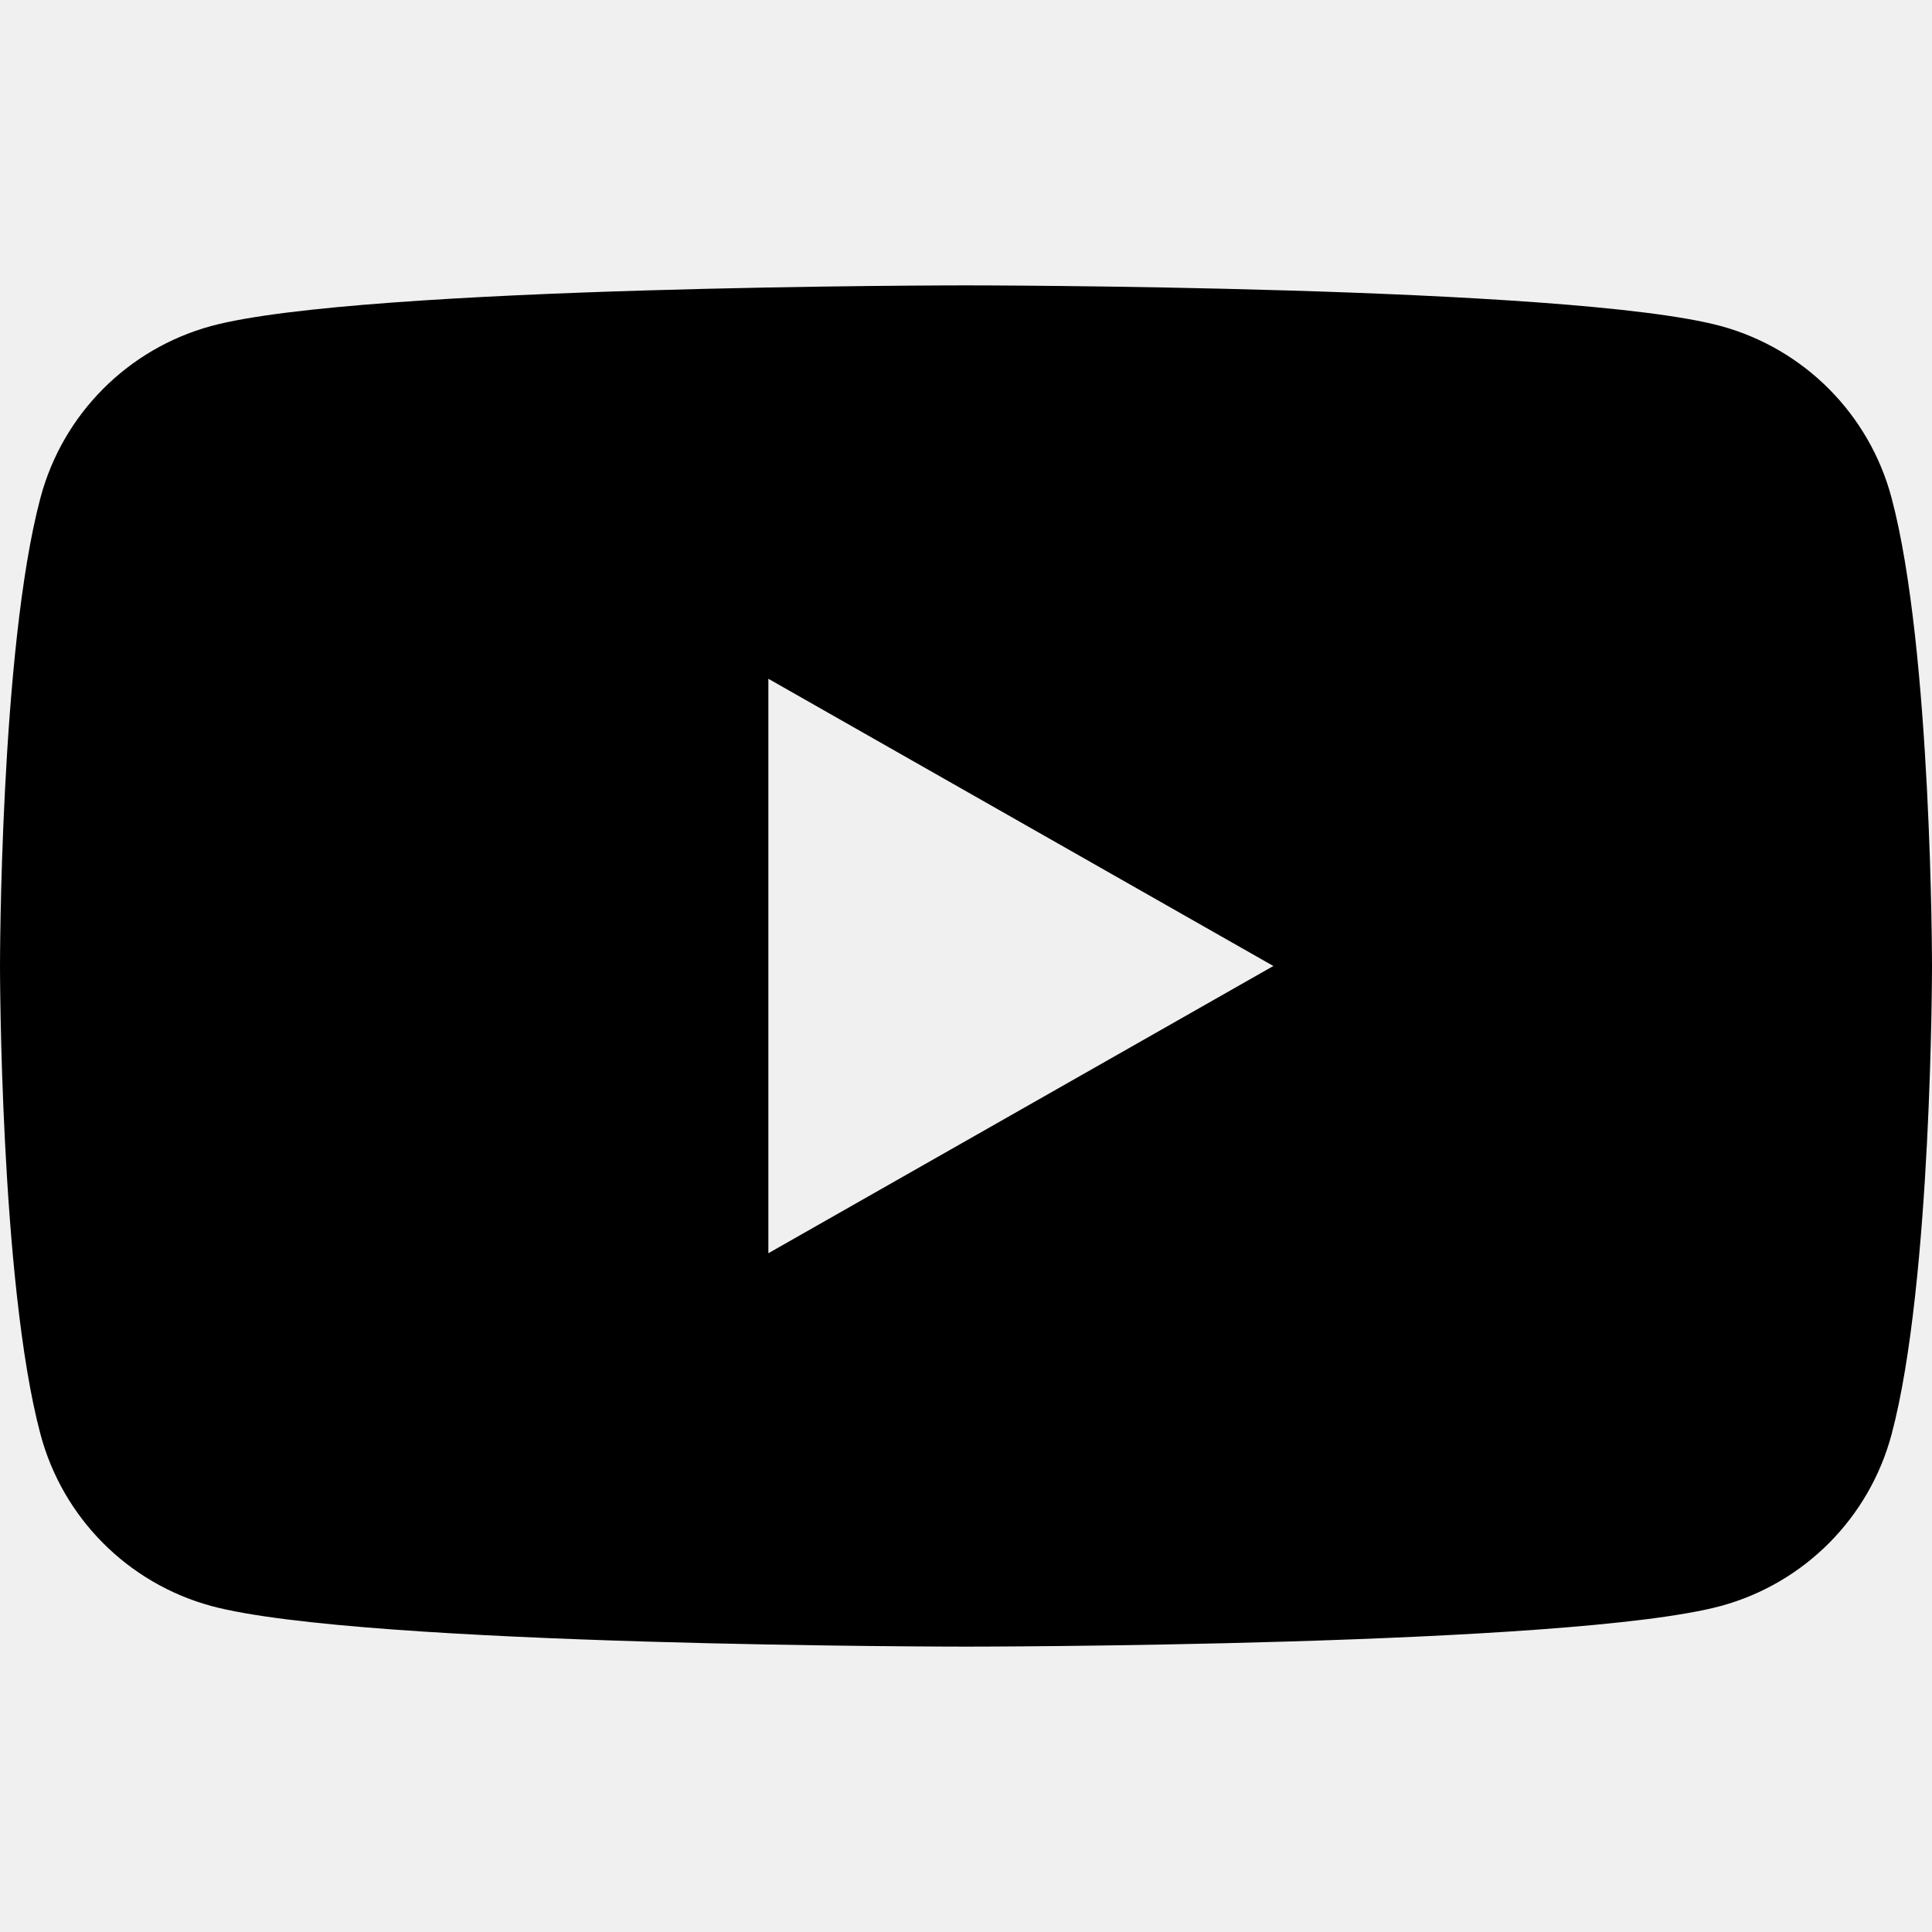
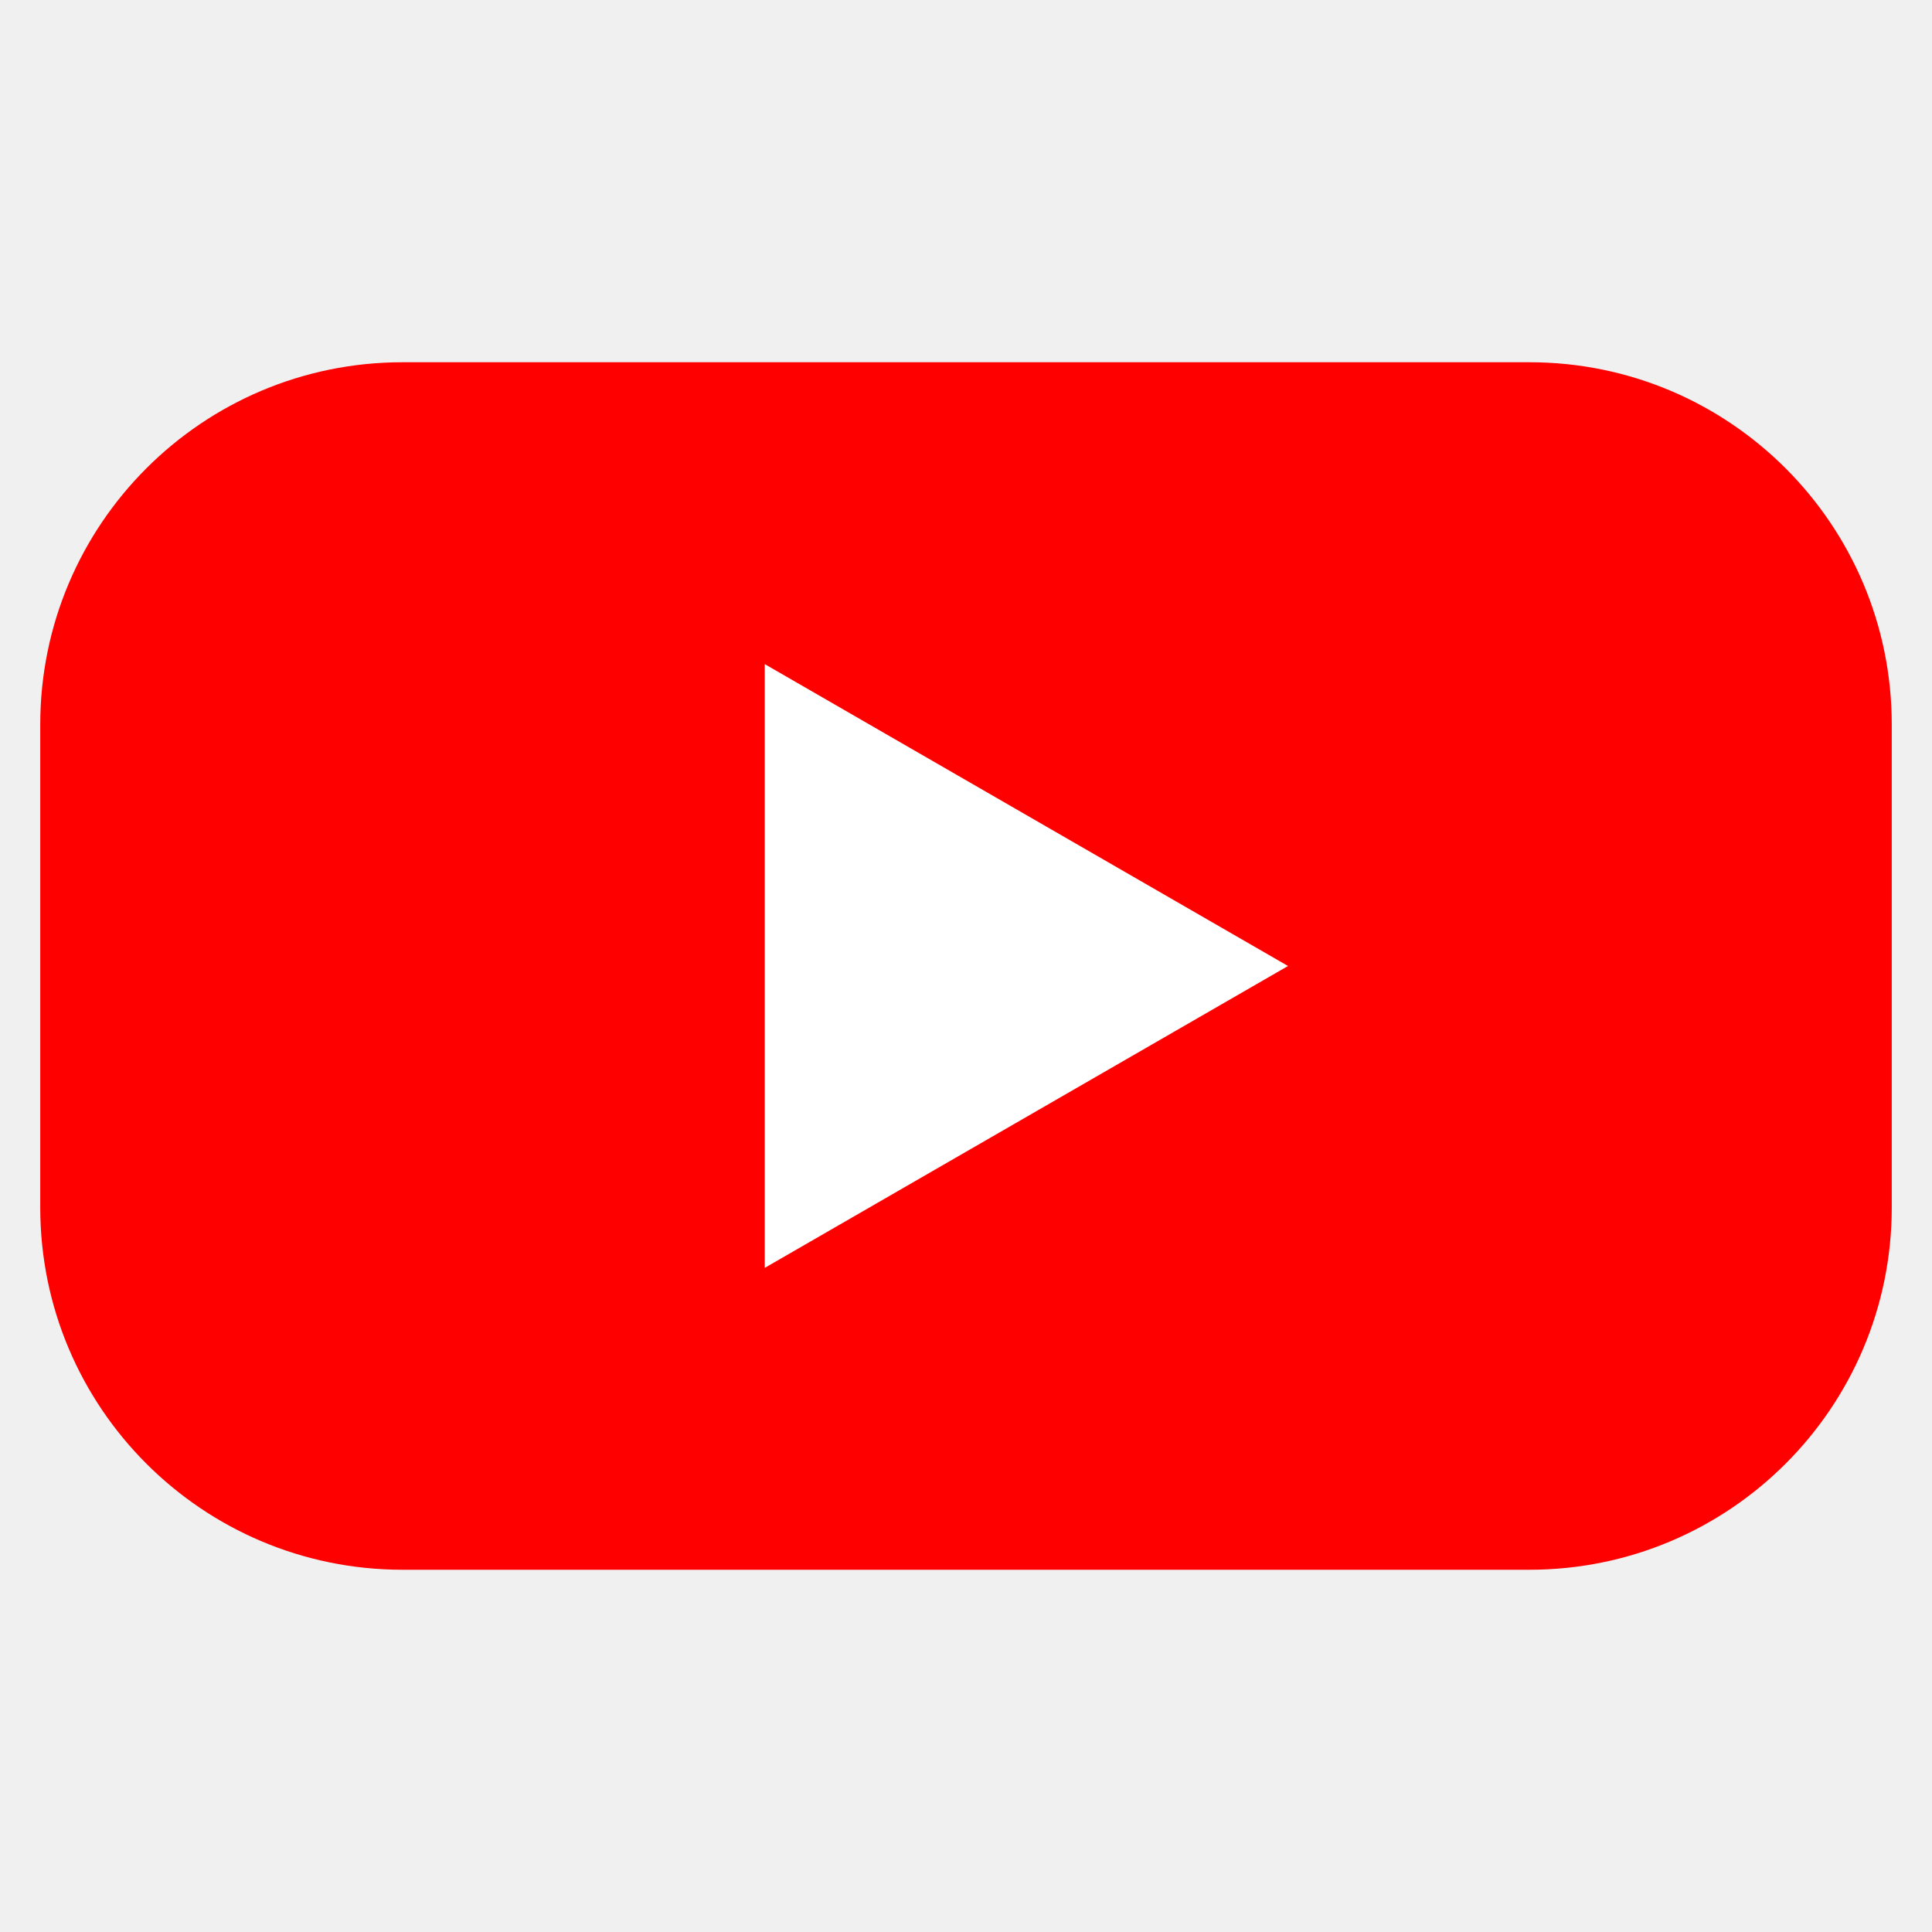
- <svg xmlns="http://www.w3.org/2000/svg" width="24" height="24" viewBox="0 0 24 24">
-   <path d="M23.498 6.186a3.016 3.016 0 0 0-2.122-2.136C19.505 3.545 12 3.545 12 3.545s-7.505 0-9.377.505A3.017 3.017 0 0 0 .502 6.186C0 8.07 0 12 0 12s0 3.93.502 5.814a3.016 3.016 0 0 0 2.122 2.136c1.871.505 9.376.505 9.376.505s7.505 0 9.377-.505a3.015 3.015 0 0 0 2.122-2.136C24 15.93 24 12 24 12s0-3.93-.502-5.814zM9.545 15.568V8.432L15.818 12l-6.273 3.568z" />
+ <svg xmlns="http://www.w3.org/2000/svg" width="48" height="48" viewBox="0 0 48 48">
+   <rect x="1" y="9" width="46" height="30" rx="9" fill="#FF0000" />
+   <path fill="#FFF" d="M19 16.5v15l13-7.5z" />
</svg>
